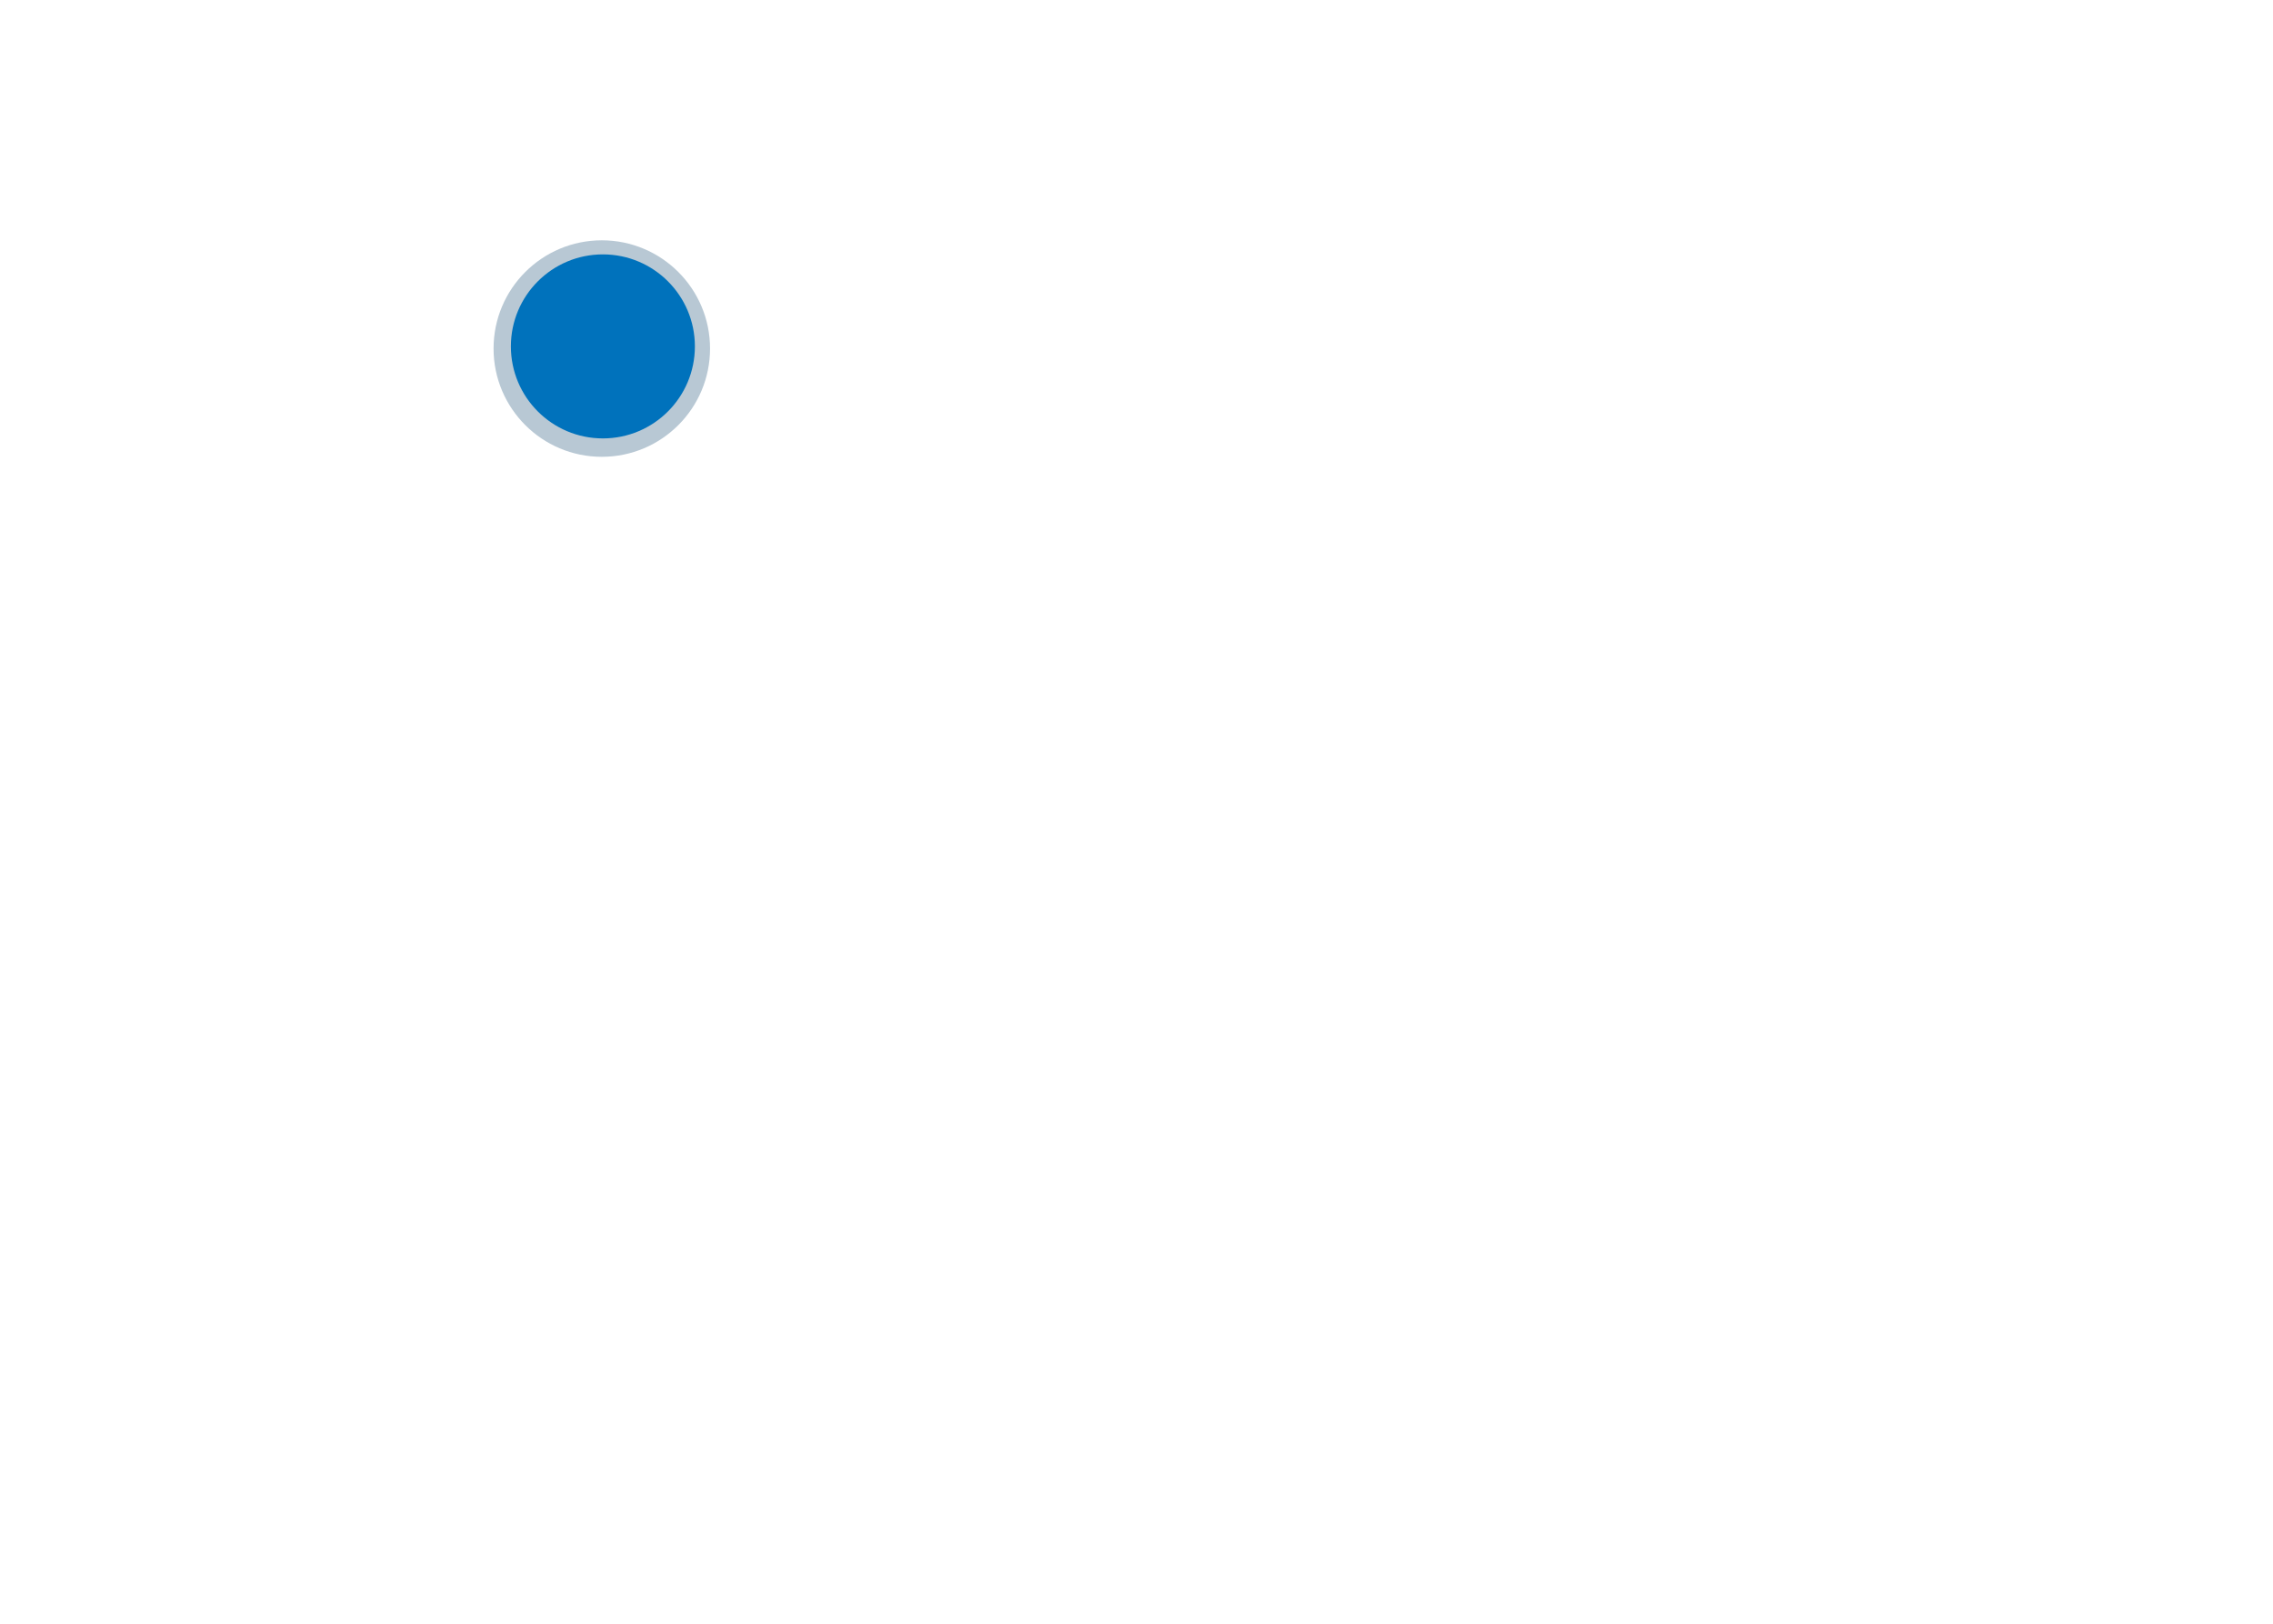
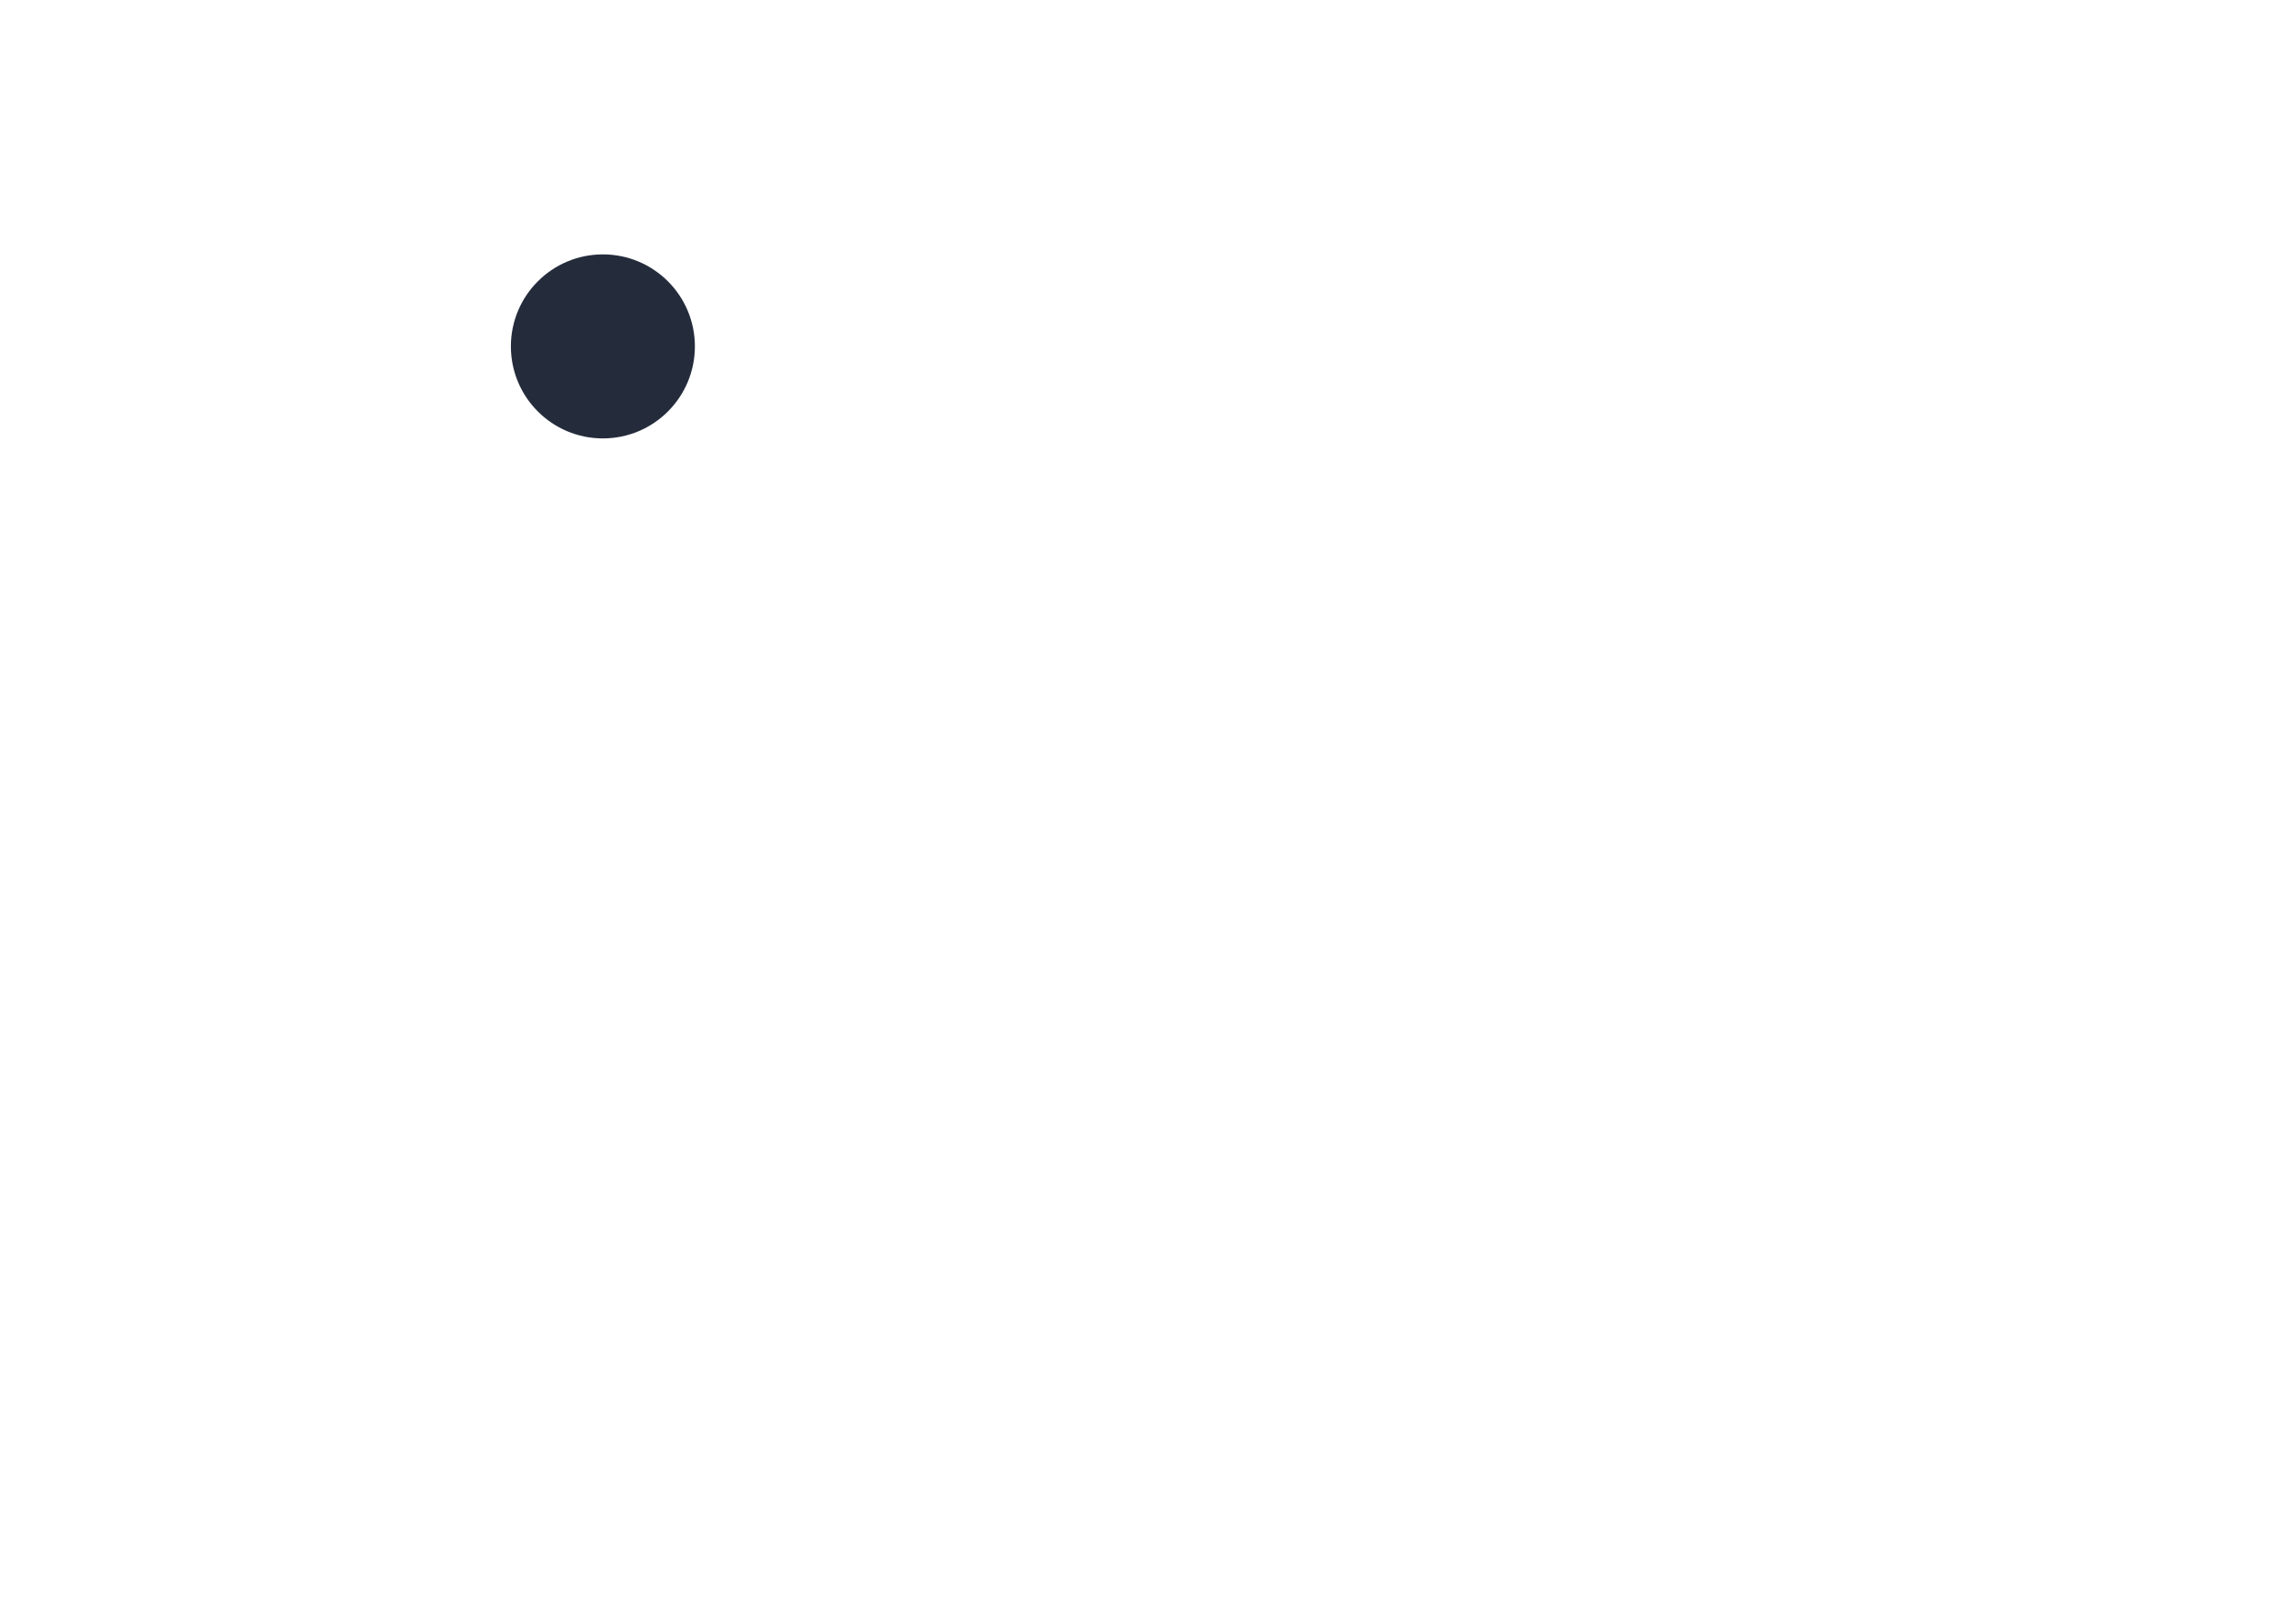
- <svg xmlns="http://www.w3.org/2000/svg" width="499.8" height="357" viewBox="0 0 2100 1500">
+ <svg xmlns="http://www.w3.org/2000/svg" width="2100" height="1500" viewBox="0 0 2100 1500">
  <defs>
    <style>
      .cls-1 {
-         fill: #b8c8d4;
-       }
- 
-       .cls-2 {
-         fill: #0072bc;
+         fill: #242c3c;
      }
    </style>
  </defs>
-   <circle class="cls-1" cx="556" cy="322" r="100" />
-   <circle class="cls-2" cx="557" cy="320" r="85" />
+   <circle class="cls-1" cx="557" cy="320" r="85" />
</svg>
